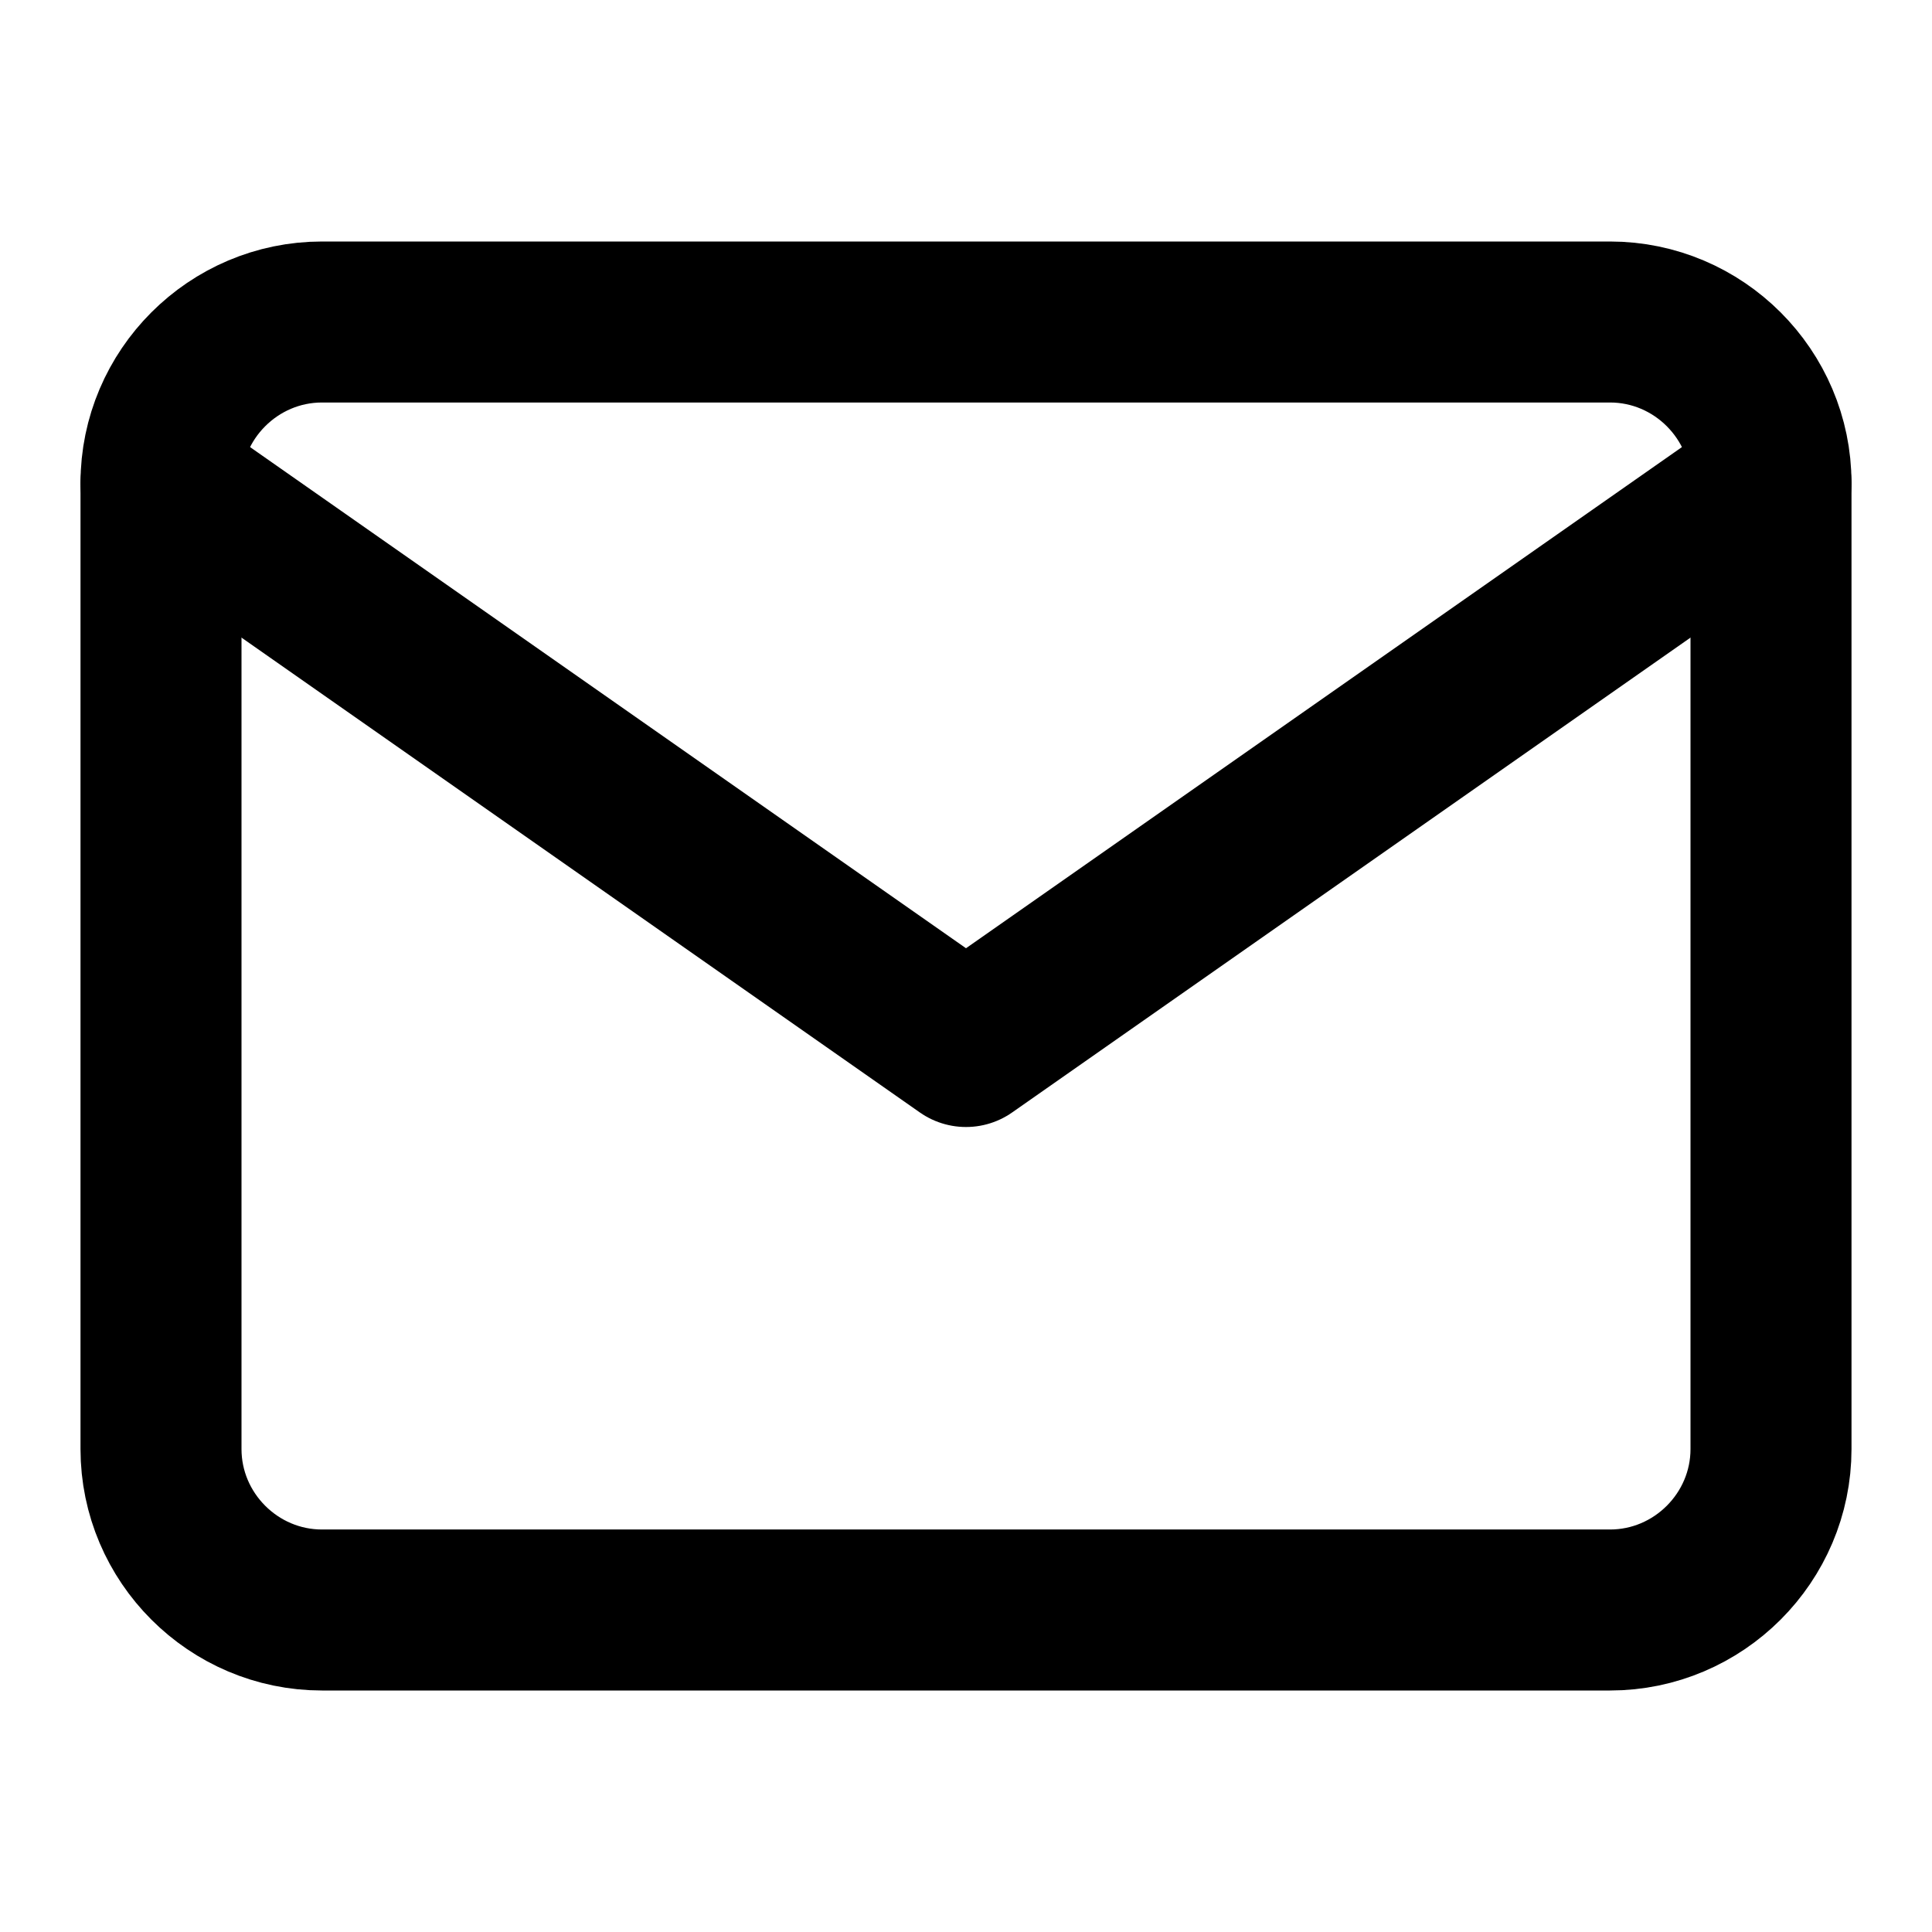
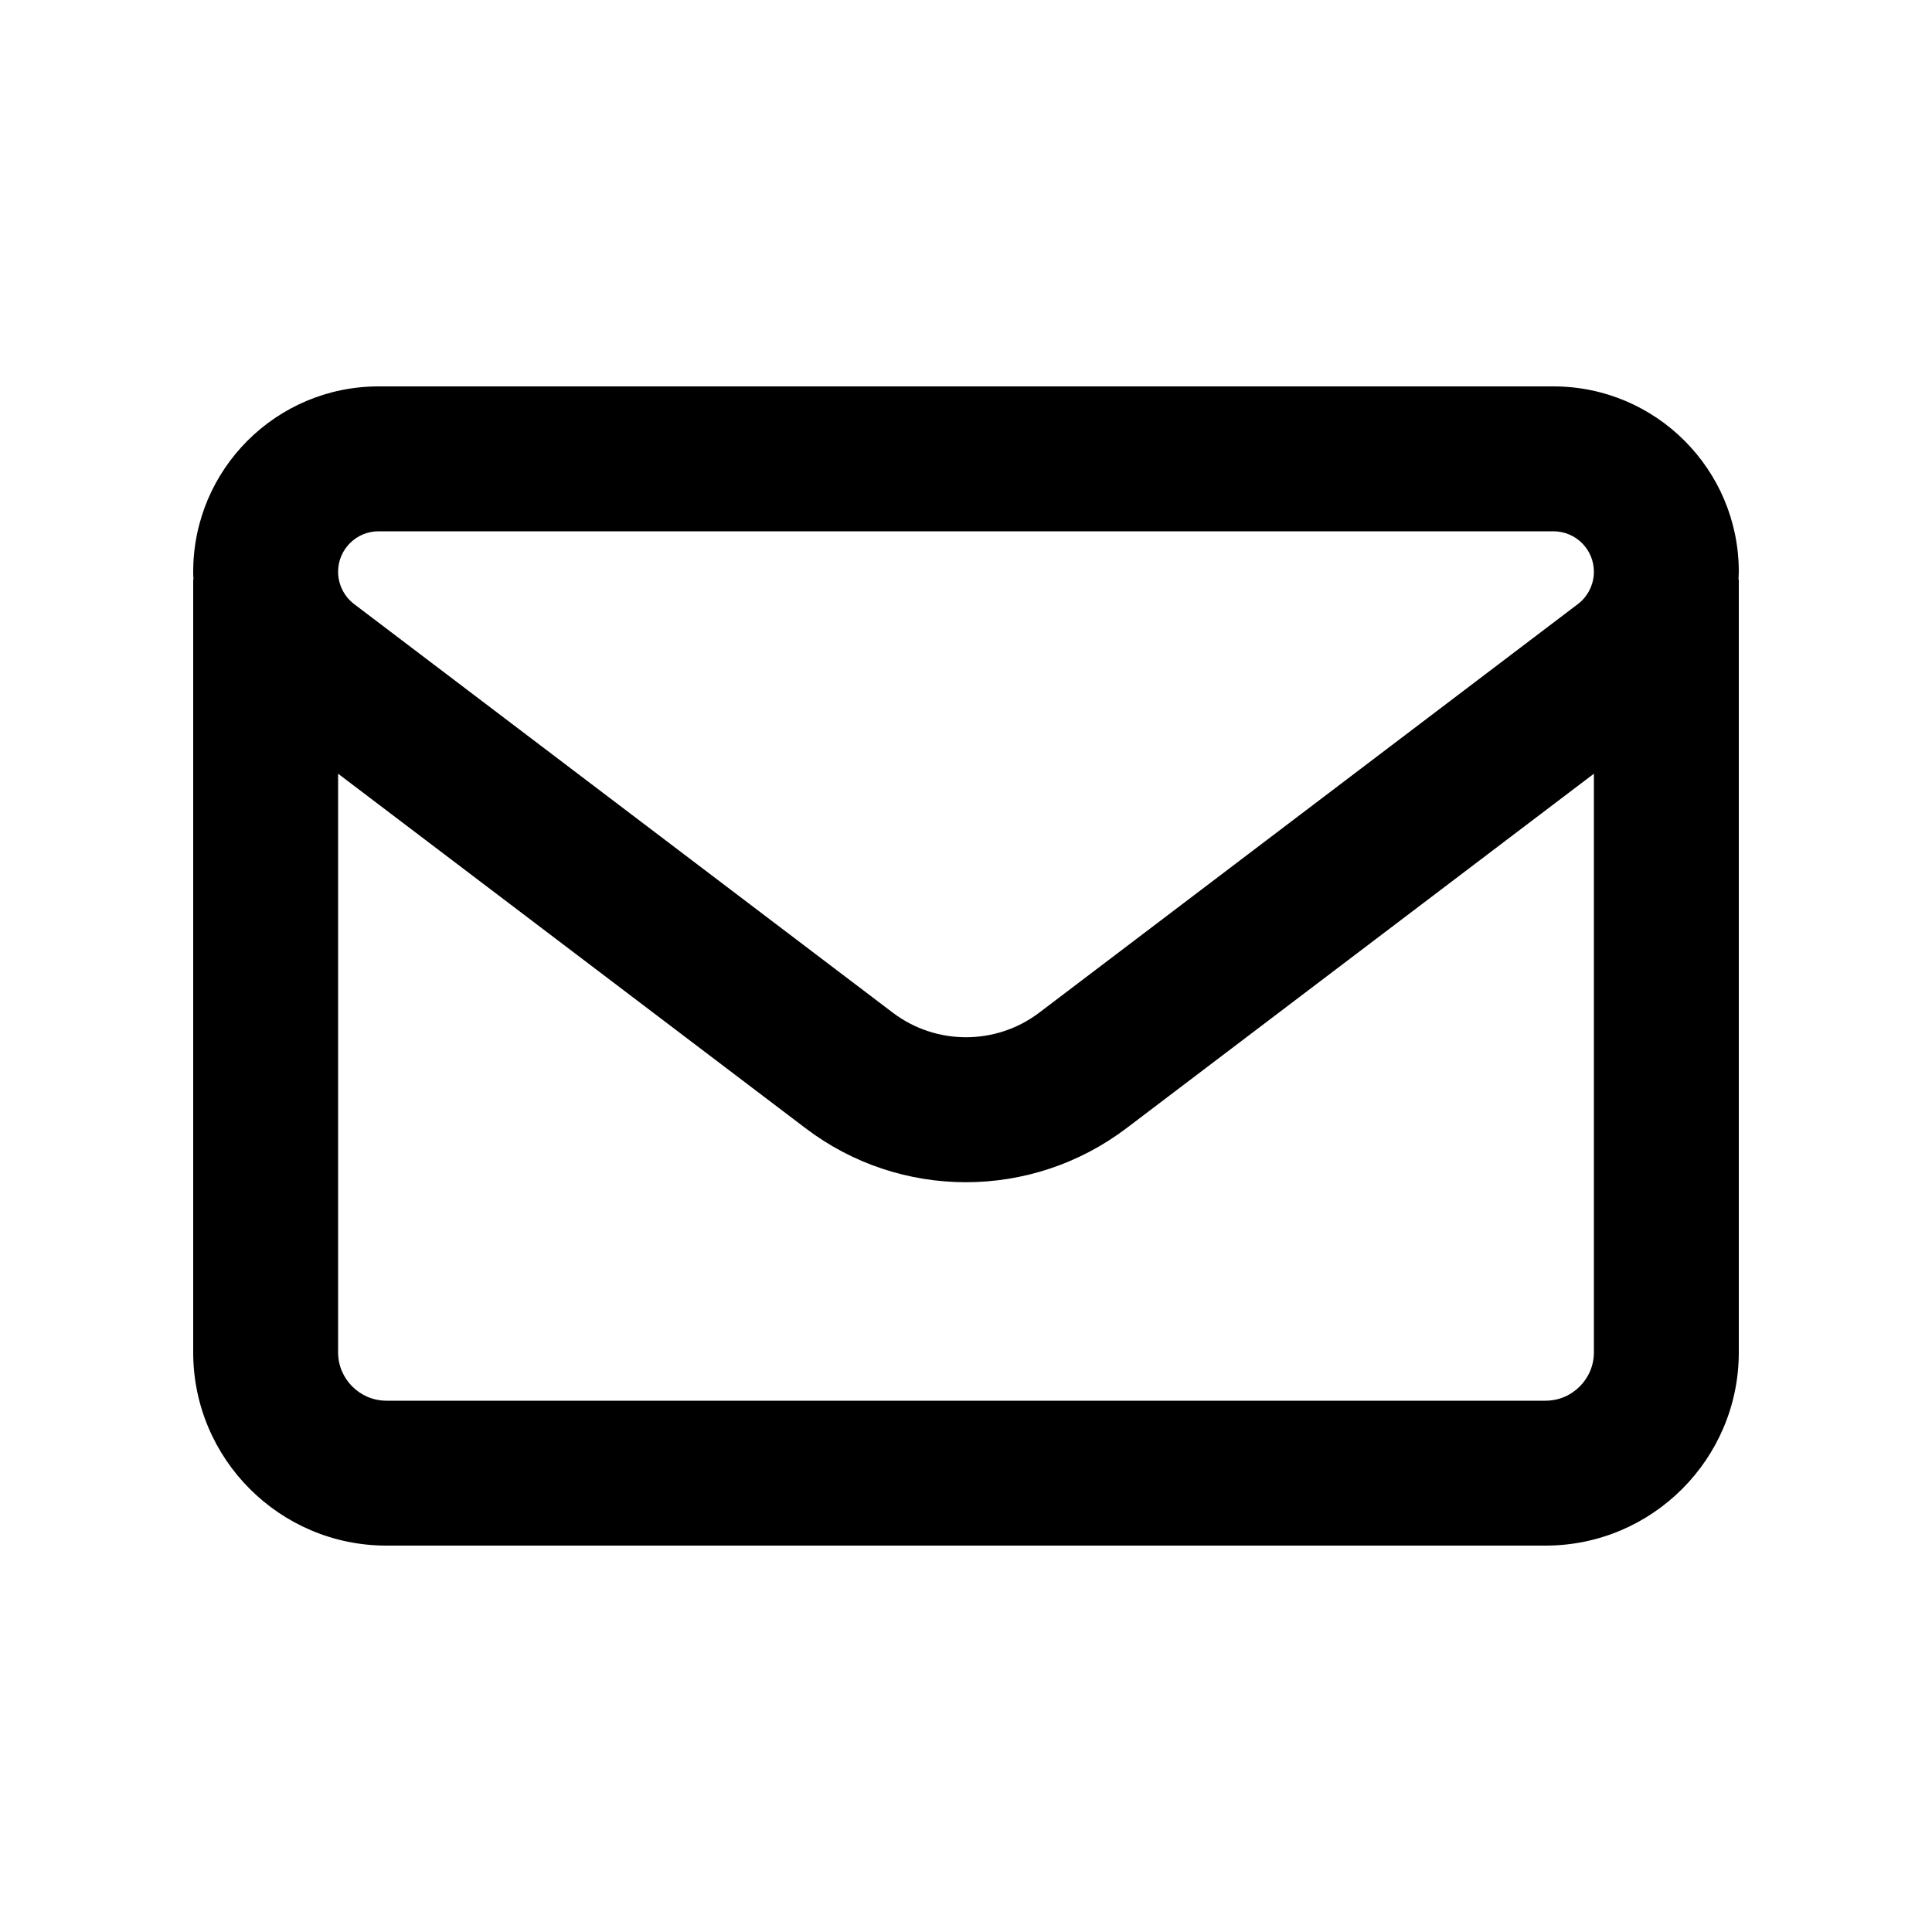
- <svg xmlns="http://www.w3.org/2000/svg" viewBox="0 0 24 24" fill="none" stroke="currentColor" stroke-width="2" stroke-linecap="round" stroke-linejoin="round">
-   <path d="M4 4h16c1.1 0 2 .9 2 2v12c0 1.1-.9 2-2 2H4c-1.1 0-2-.9-2-2V6c0-1.1.9-2 2-2z" />
-   <polyline points="22,6 12,13 2,6" />
+ <svg xmlns="http://www.w3.org/2000/svg" viewBox="0 0 640 640">
+   <path d="M125.4 128C91.5 128 64 155.5 64 189.4C64 190.3 64 191.1 64.1 192L64 192L64 448C64 483.3 92.7 512 128 512L512 512C547.3 512 576 483.3 576 448L576 192L575.9 192C575.9 191.1 576 190.3 576 189.4C576 155.5 548.5 128 514.6 128L125.4 128zM528 256.3L528 448C528 456.8 520.8 464 512 464L128 464C119.2 464 112 456.8 112 448L112 256.3L266.8 373.7C298.2 397.6 341.7 397.6 373.2 373.7L528 256.3zM112 189.4C112 182 118 176 125.4 176L514.6 176C522 176 528 182 528 189.4C528 193.6 526 197.6 522.7 200.1L344.2 335.5C329.9 346.3 310.1 346.3 295.8 335.5L117.3 200.1C114 197.6 112 193.6 112 189.4z" />
</svg>
